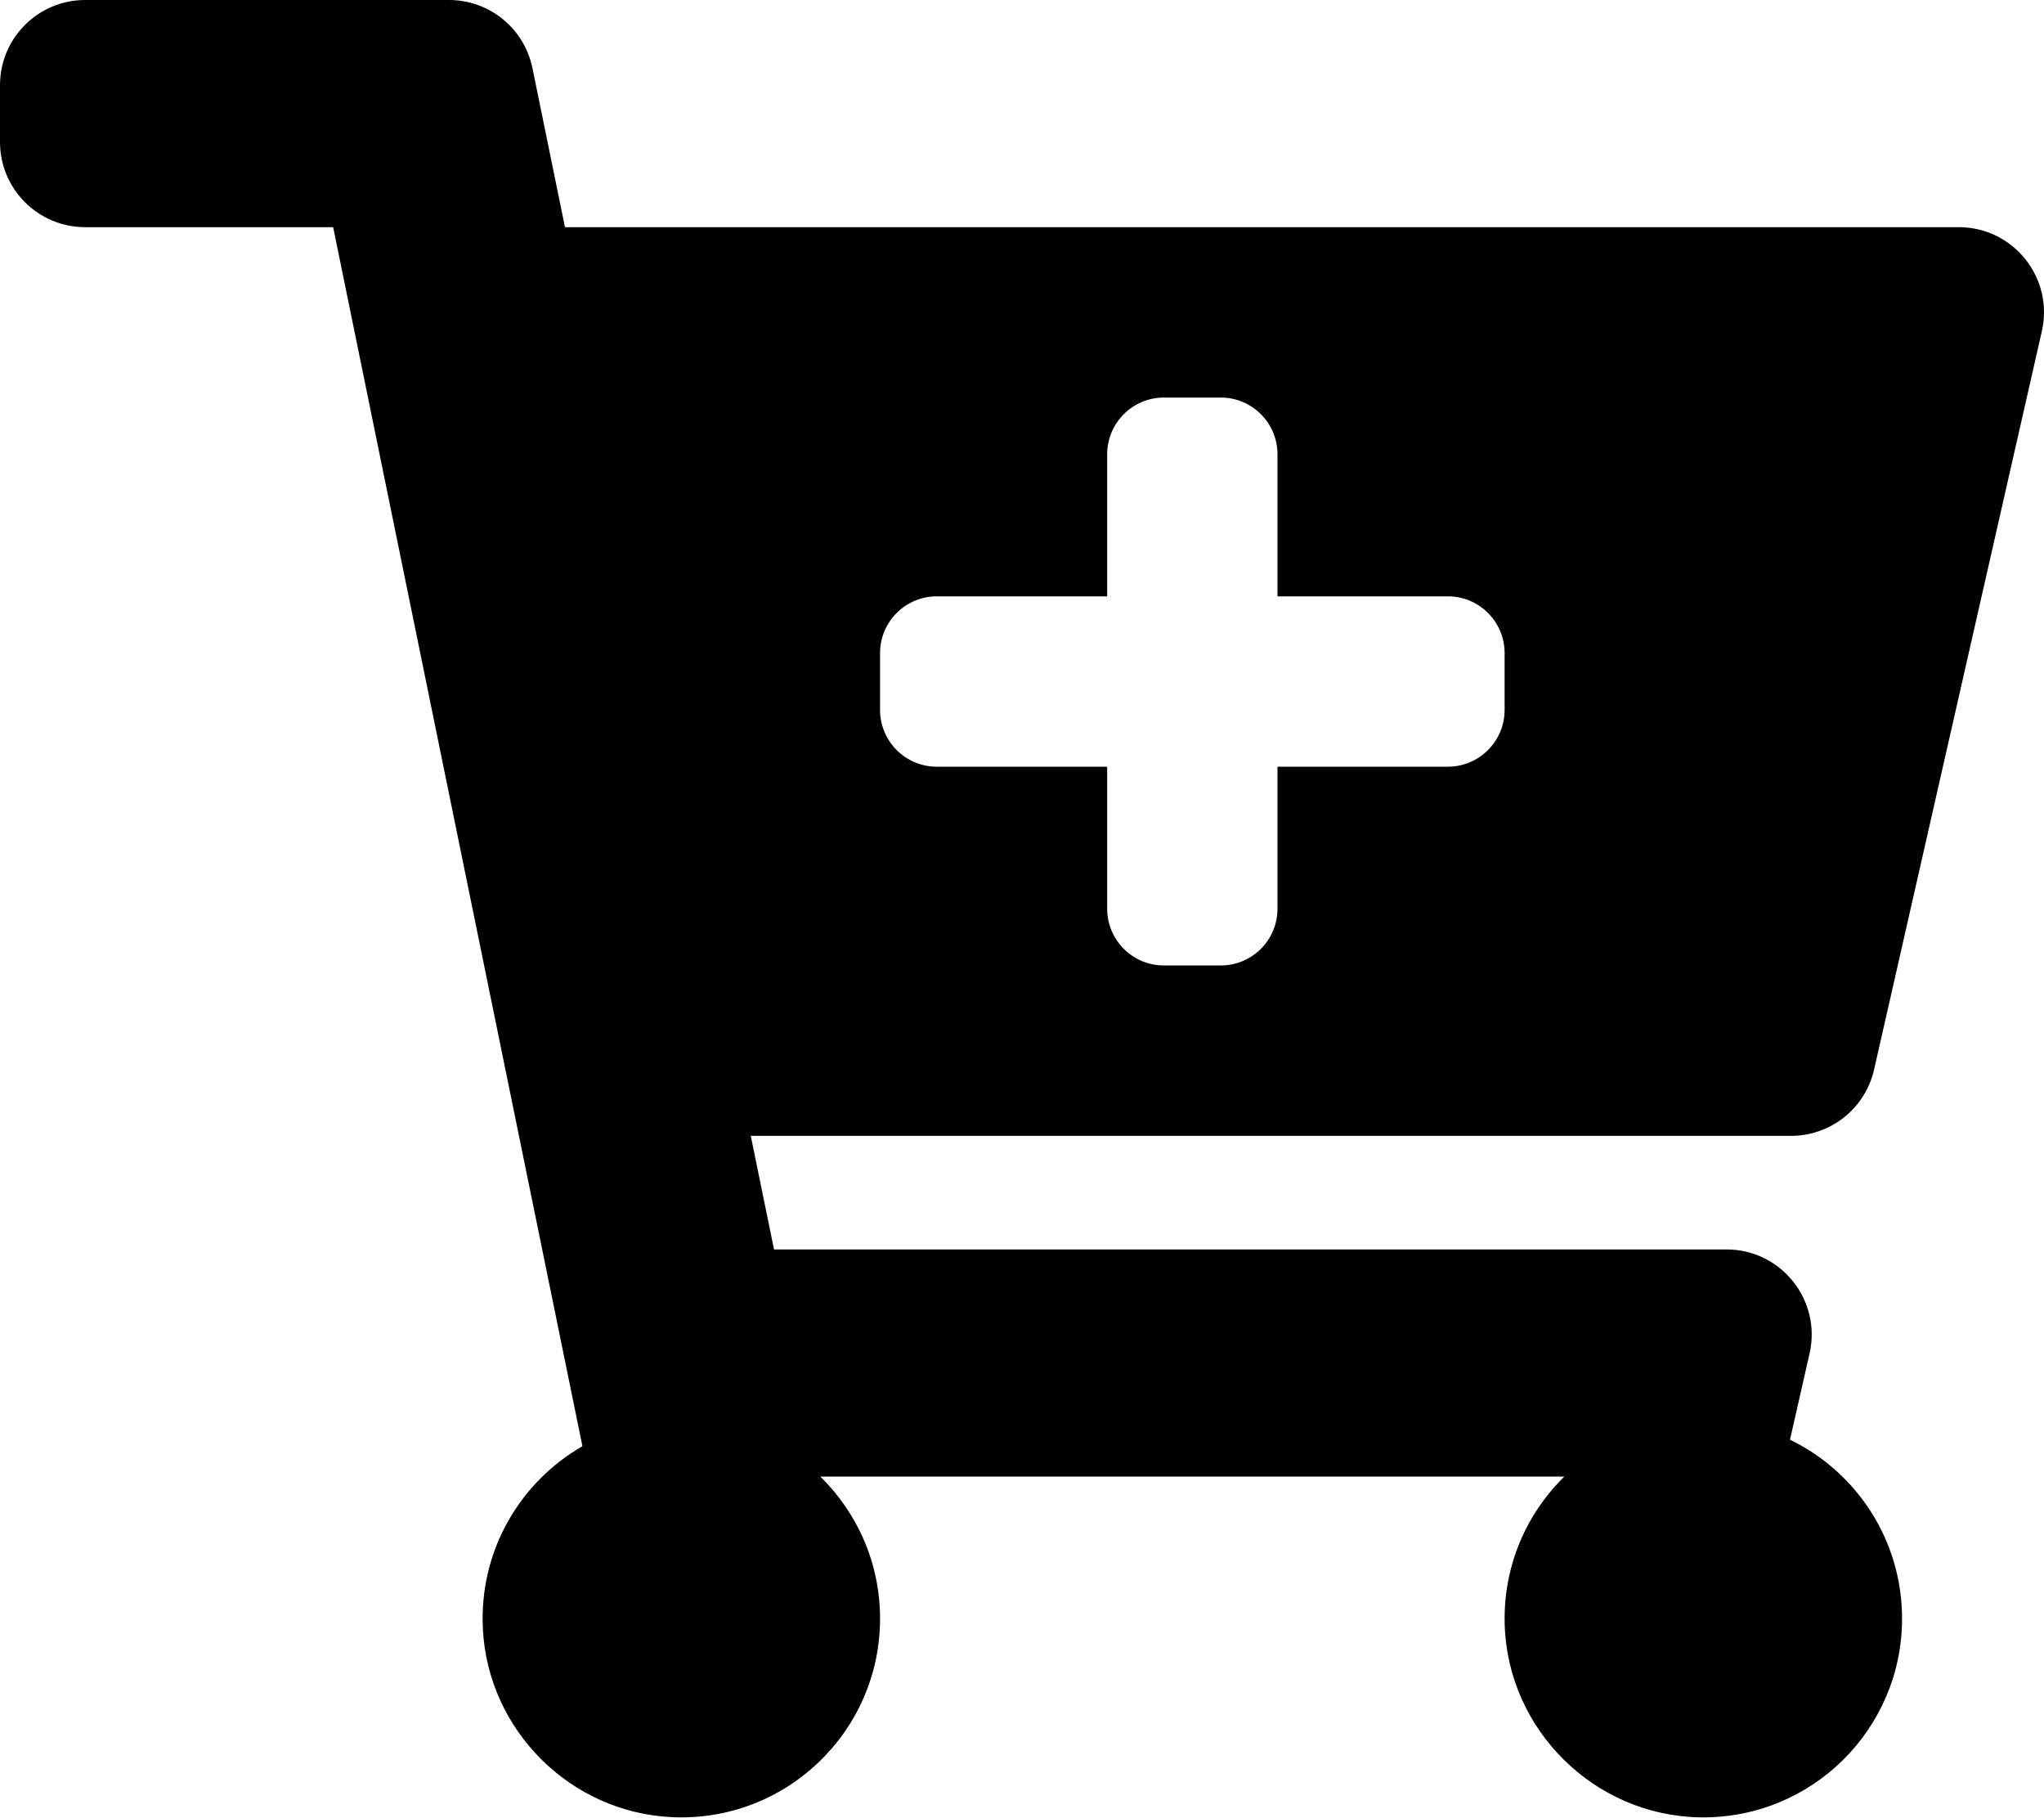
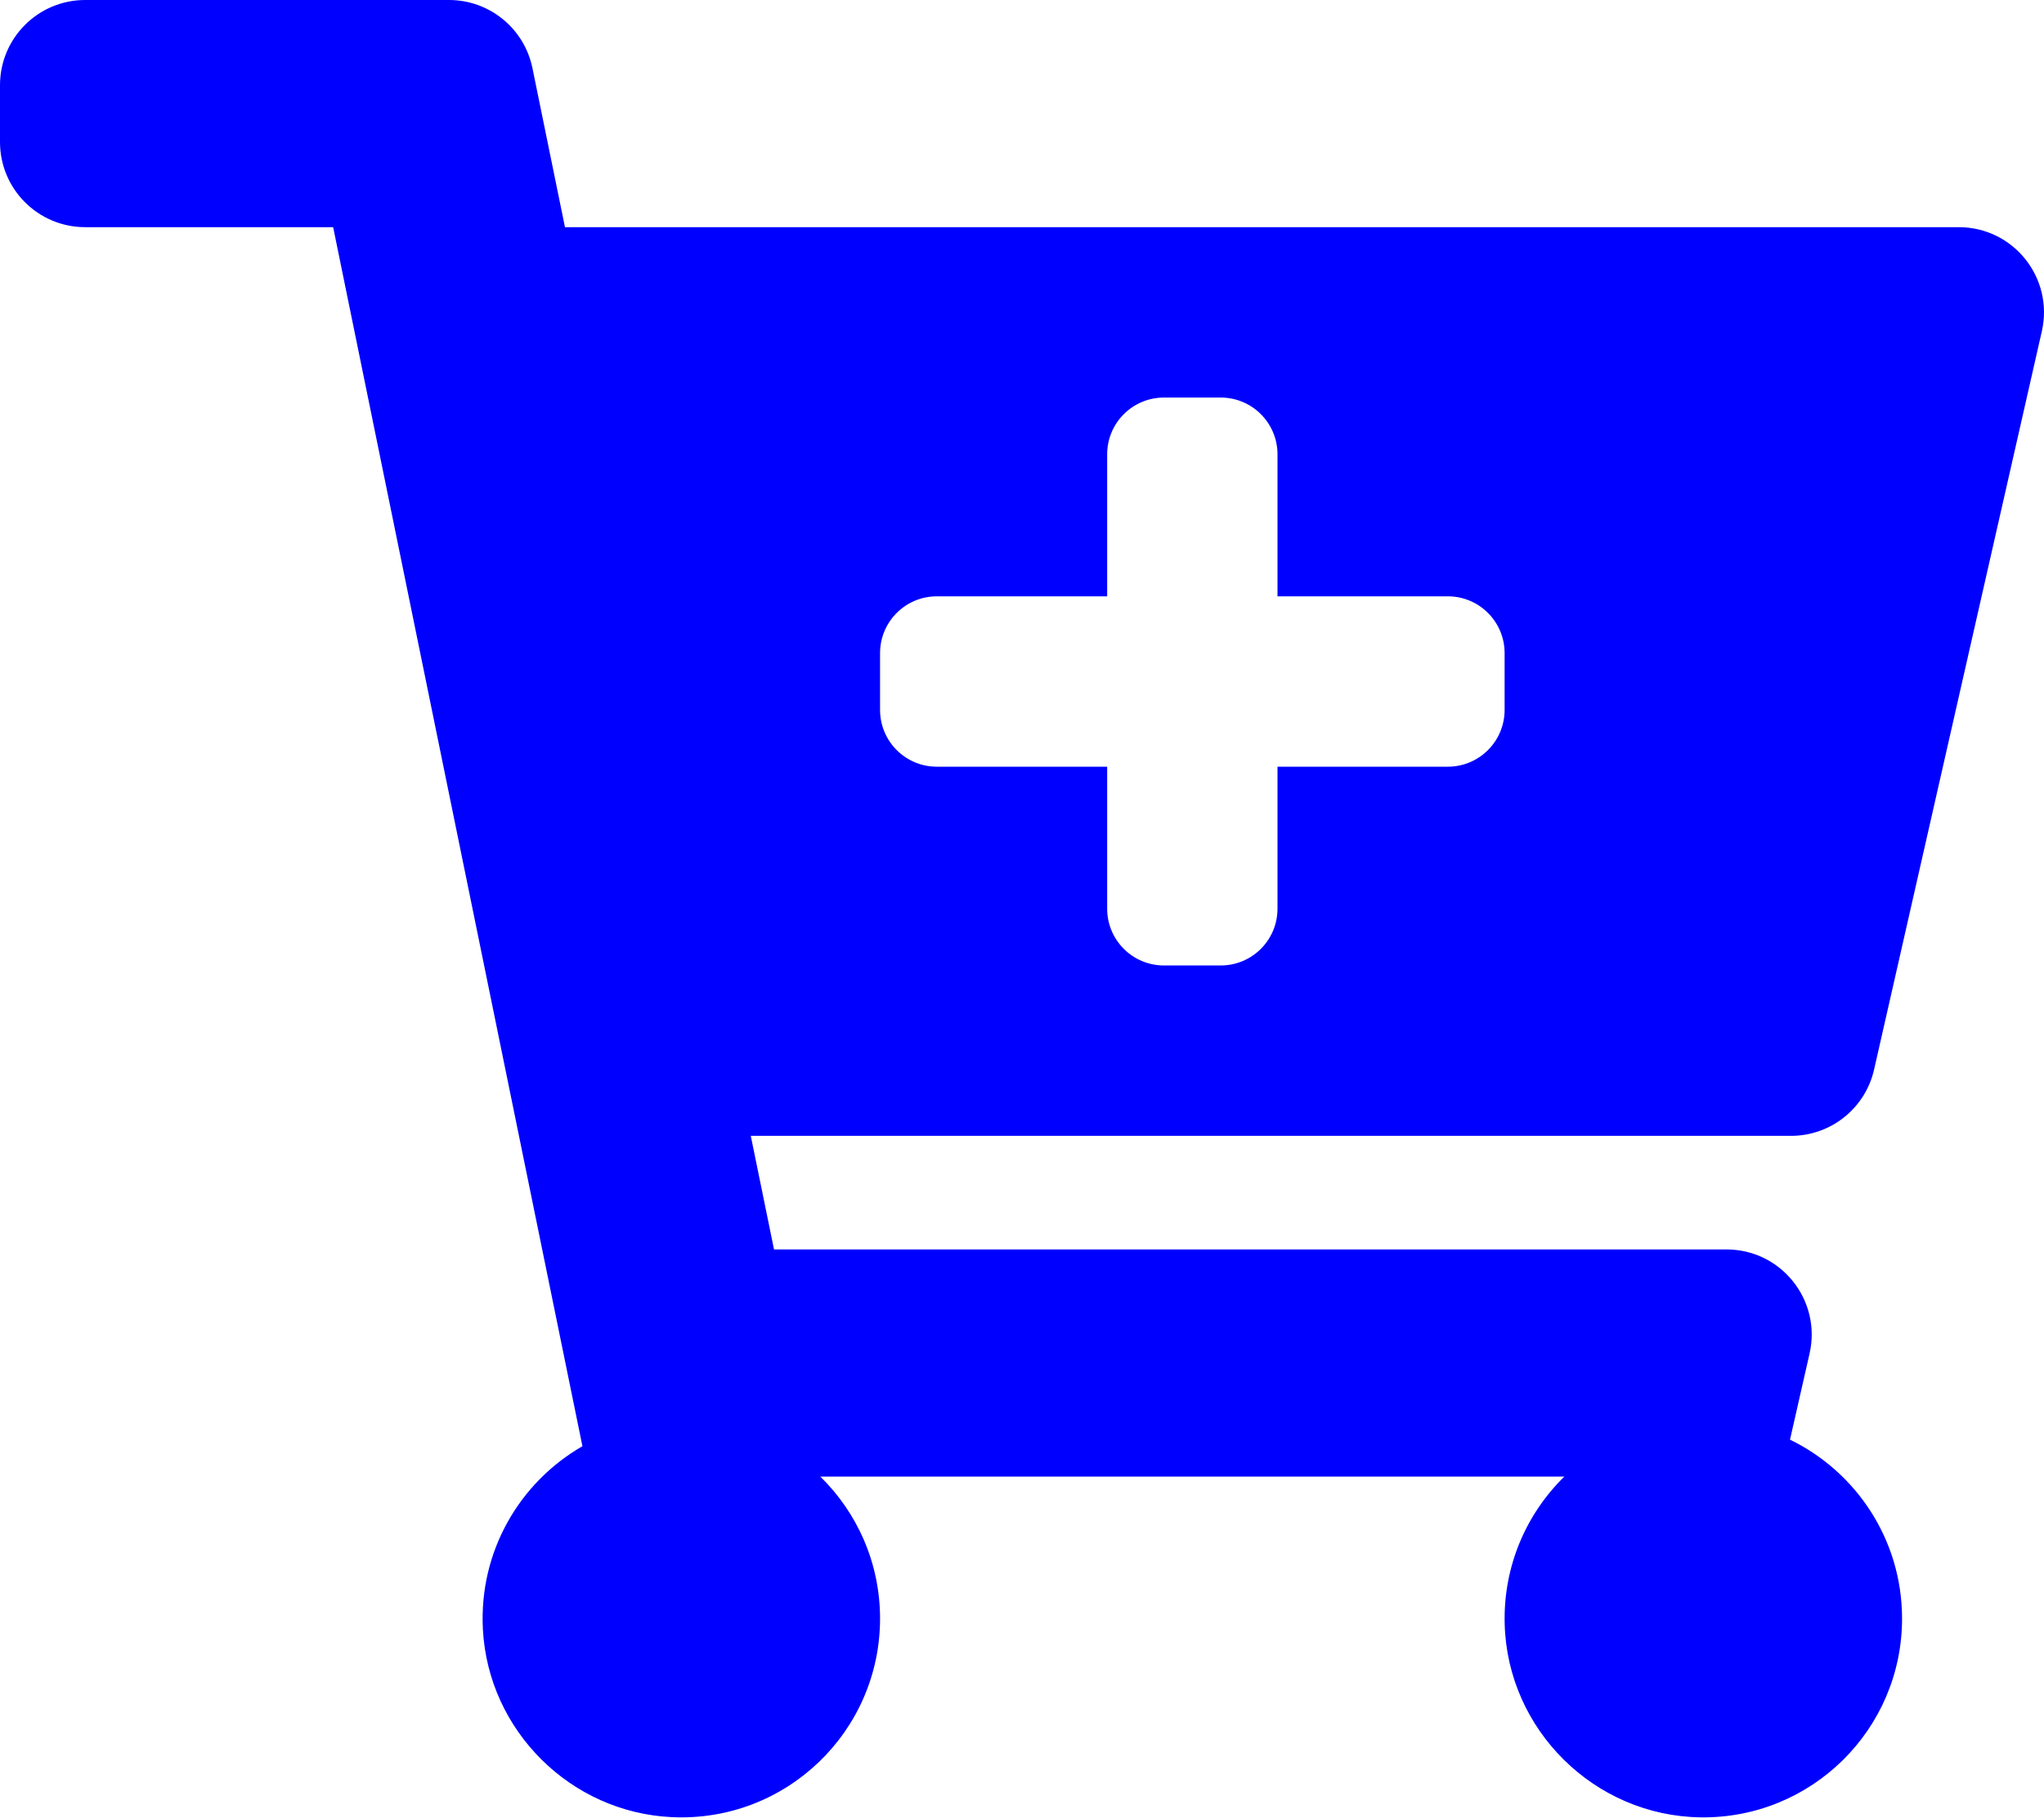
<svg xmlns="http://www.w3.org/2000/svg" aria-hidden="true" focusable="false" data-prefix="fas" data-icon="cart-plus" class="svg-inline--fa fa-cart-plus fa-w-18" role="img" viewBox="0 0 576 512">
-   <path fill="currentColor" d="M504.717 320H211.572l6.545 32h268.418c15.401 0 26.816 14.301 23.403 29.319l-5.517 24.276C523.112 414.668 536 433.828 536 456c0 31.202-25.519 56.444-56.824 55.994-29.823-.429-54.35-24.631-55.155-54.447-.44-16.287 6.085-31.049 16.803-41.548H231.176C241.553 426.165 248 440.326 248 456c0 31.813-26.528 57.431-58.67 55.938-28.54-1.325-51.751-24.385-53.251-52.917-1.158-22.034 10.436-41.455 28.051-51.586L93.883 64H24C10.745 64 0 53.255 0 40V24C0 10.745 10.745 0 24 0h102.529c11.401 0 21.228 8.021 23.513 19.19L159.208 64H551.99c15.401 0 26.816 14.301 23.403 29.319l-47.273 208C525.637 312.246 515.923 320 504.717 320zM408 168h-48v-40c0-8.837-7.163-16-16-16h-16c-8.837 0-16 7.163-16 16v40h-48c-8.837 0-16 7.163-16 16v16c0 8.837 7.163 16 16 16h48v40c0 8.837 7.163 16 16 16h16c8.837 0 16-7.163 16-16v-40h48c8.837 0 16-7.163 16-16v-16c0-8.837-7.163-16-16-16z" />
+   <path fill="blue" d="M504.717 320H211.572l6.545 32h268.418c15.401 0 26.816 14.301 23.403 29.319l-5.517 24.276C523.112 414.668 536 433.828 536 456c0 31.202-25.519 56.444-56.824 55.994-29.823-.429-54.35-24.631-55.155-54.447-.44-16.287 6.085-31.049 16.803-41.548H231.176C241.553 426.165 248 440.326 248 456c0 31.813-26.528 57.431-58.67 55.938-28.54-1.325-51.751-24.385-53.251-52.917-1.158-22.034 10.436-41.455 28.051-51.586L93.883 64H24C10.745 64 0 53.255 0 40V24C0 10.745 10.745 0 24 0h102.529c11.401 0 21.228 8.021 23.513 19.19L159.208 64H551.99c15.401 0 26.816 14.301 23.403 29.319l-47.273 208C525.637 312.246 515.923 320 504.717 320zM408 168h-48v-40c0-8.837-7.163-16-16-16h-16c-8.837 0-16 7.163-16 16v40h-48c-8.837 0-16 7.163-16 16v16c0 8.837 7.163 16 16 16h48v40c0 8.837 7.163 16 16 16h16c8.837 0 16-7.163 16-16v-40h48c8.837 0 16-7.163 16-16v-16c0-8.837-7.163-16-16-16z" />
</svg>
